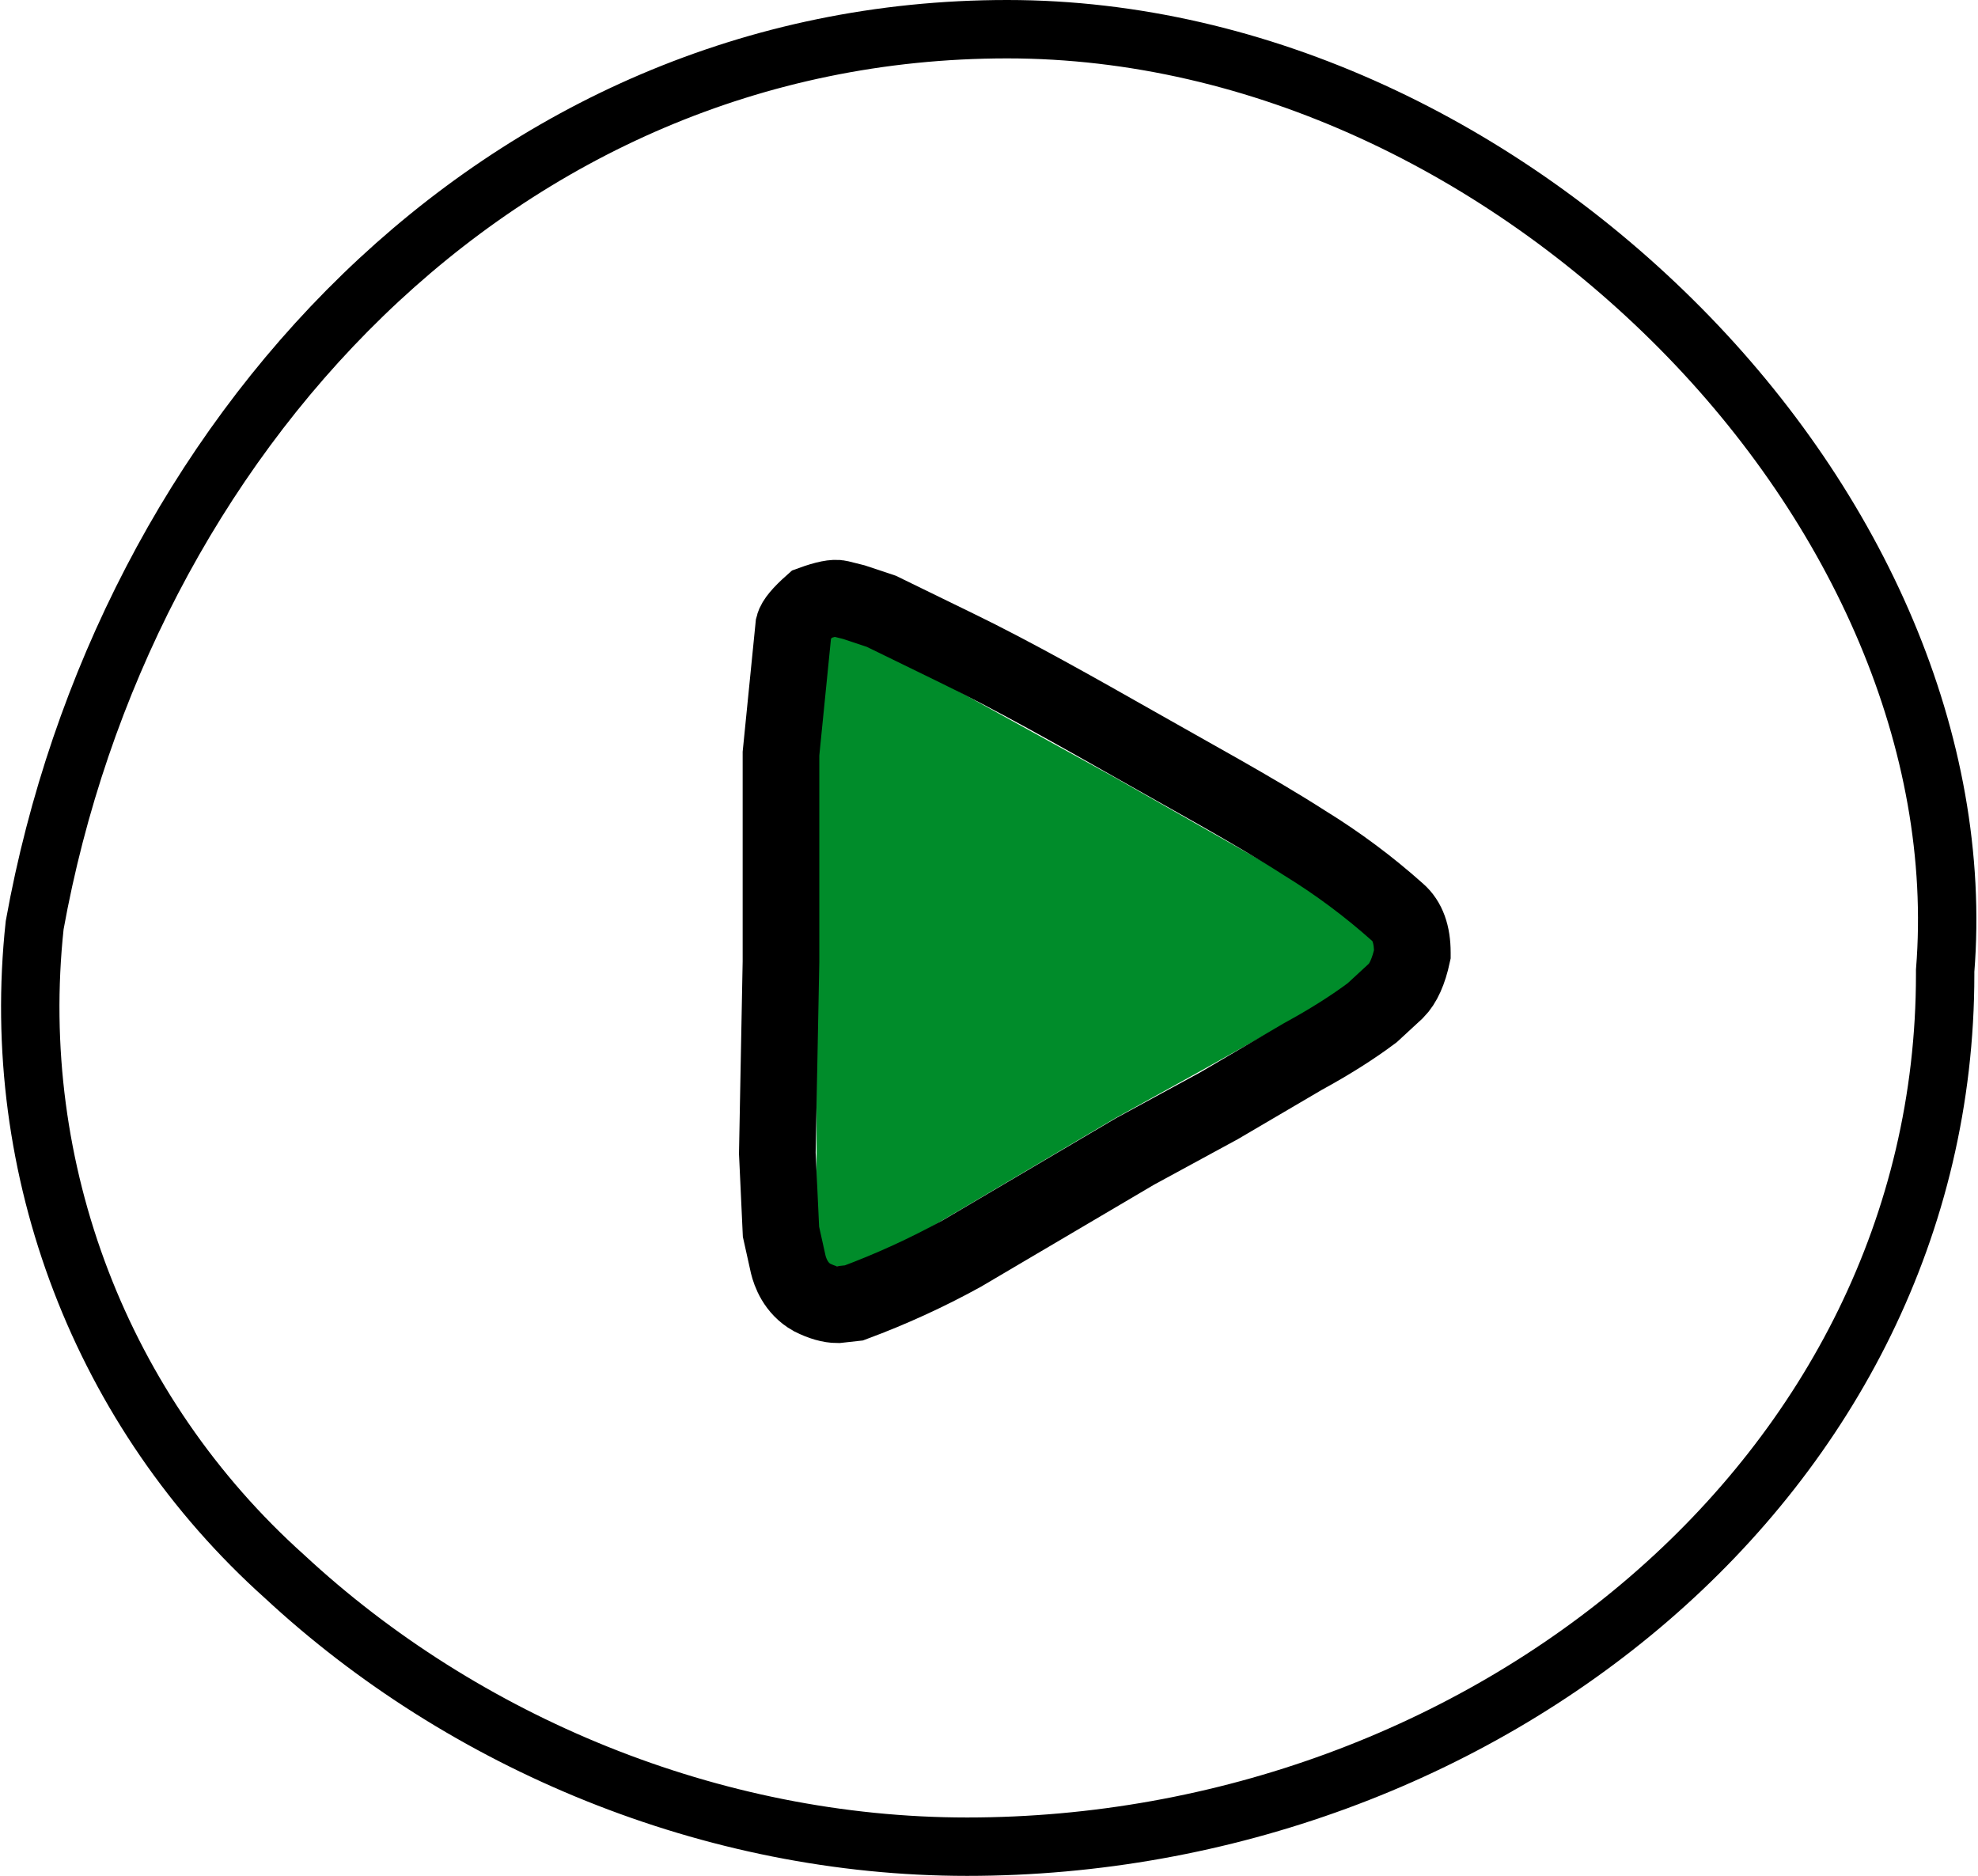
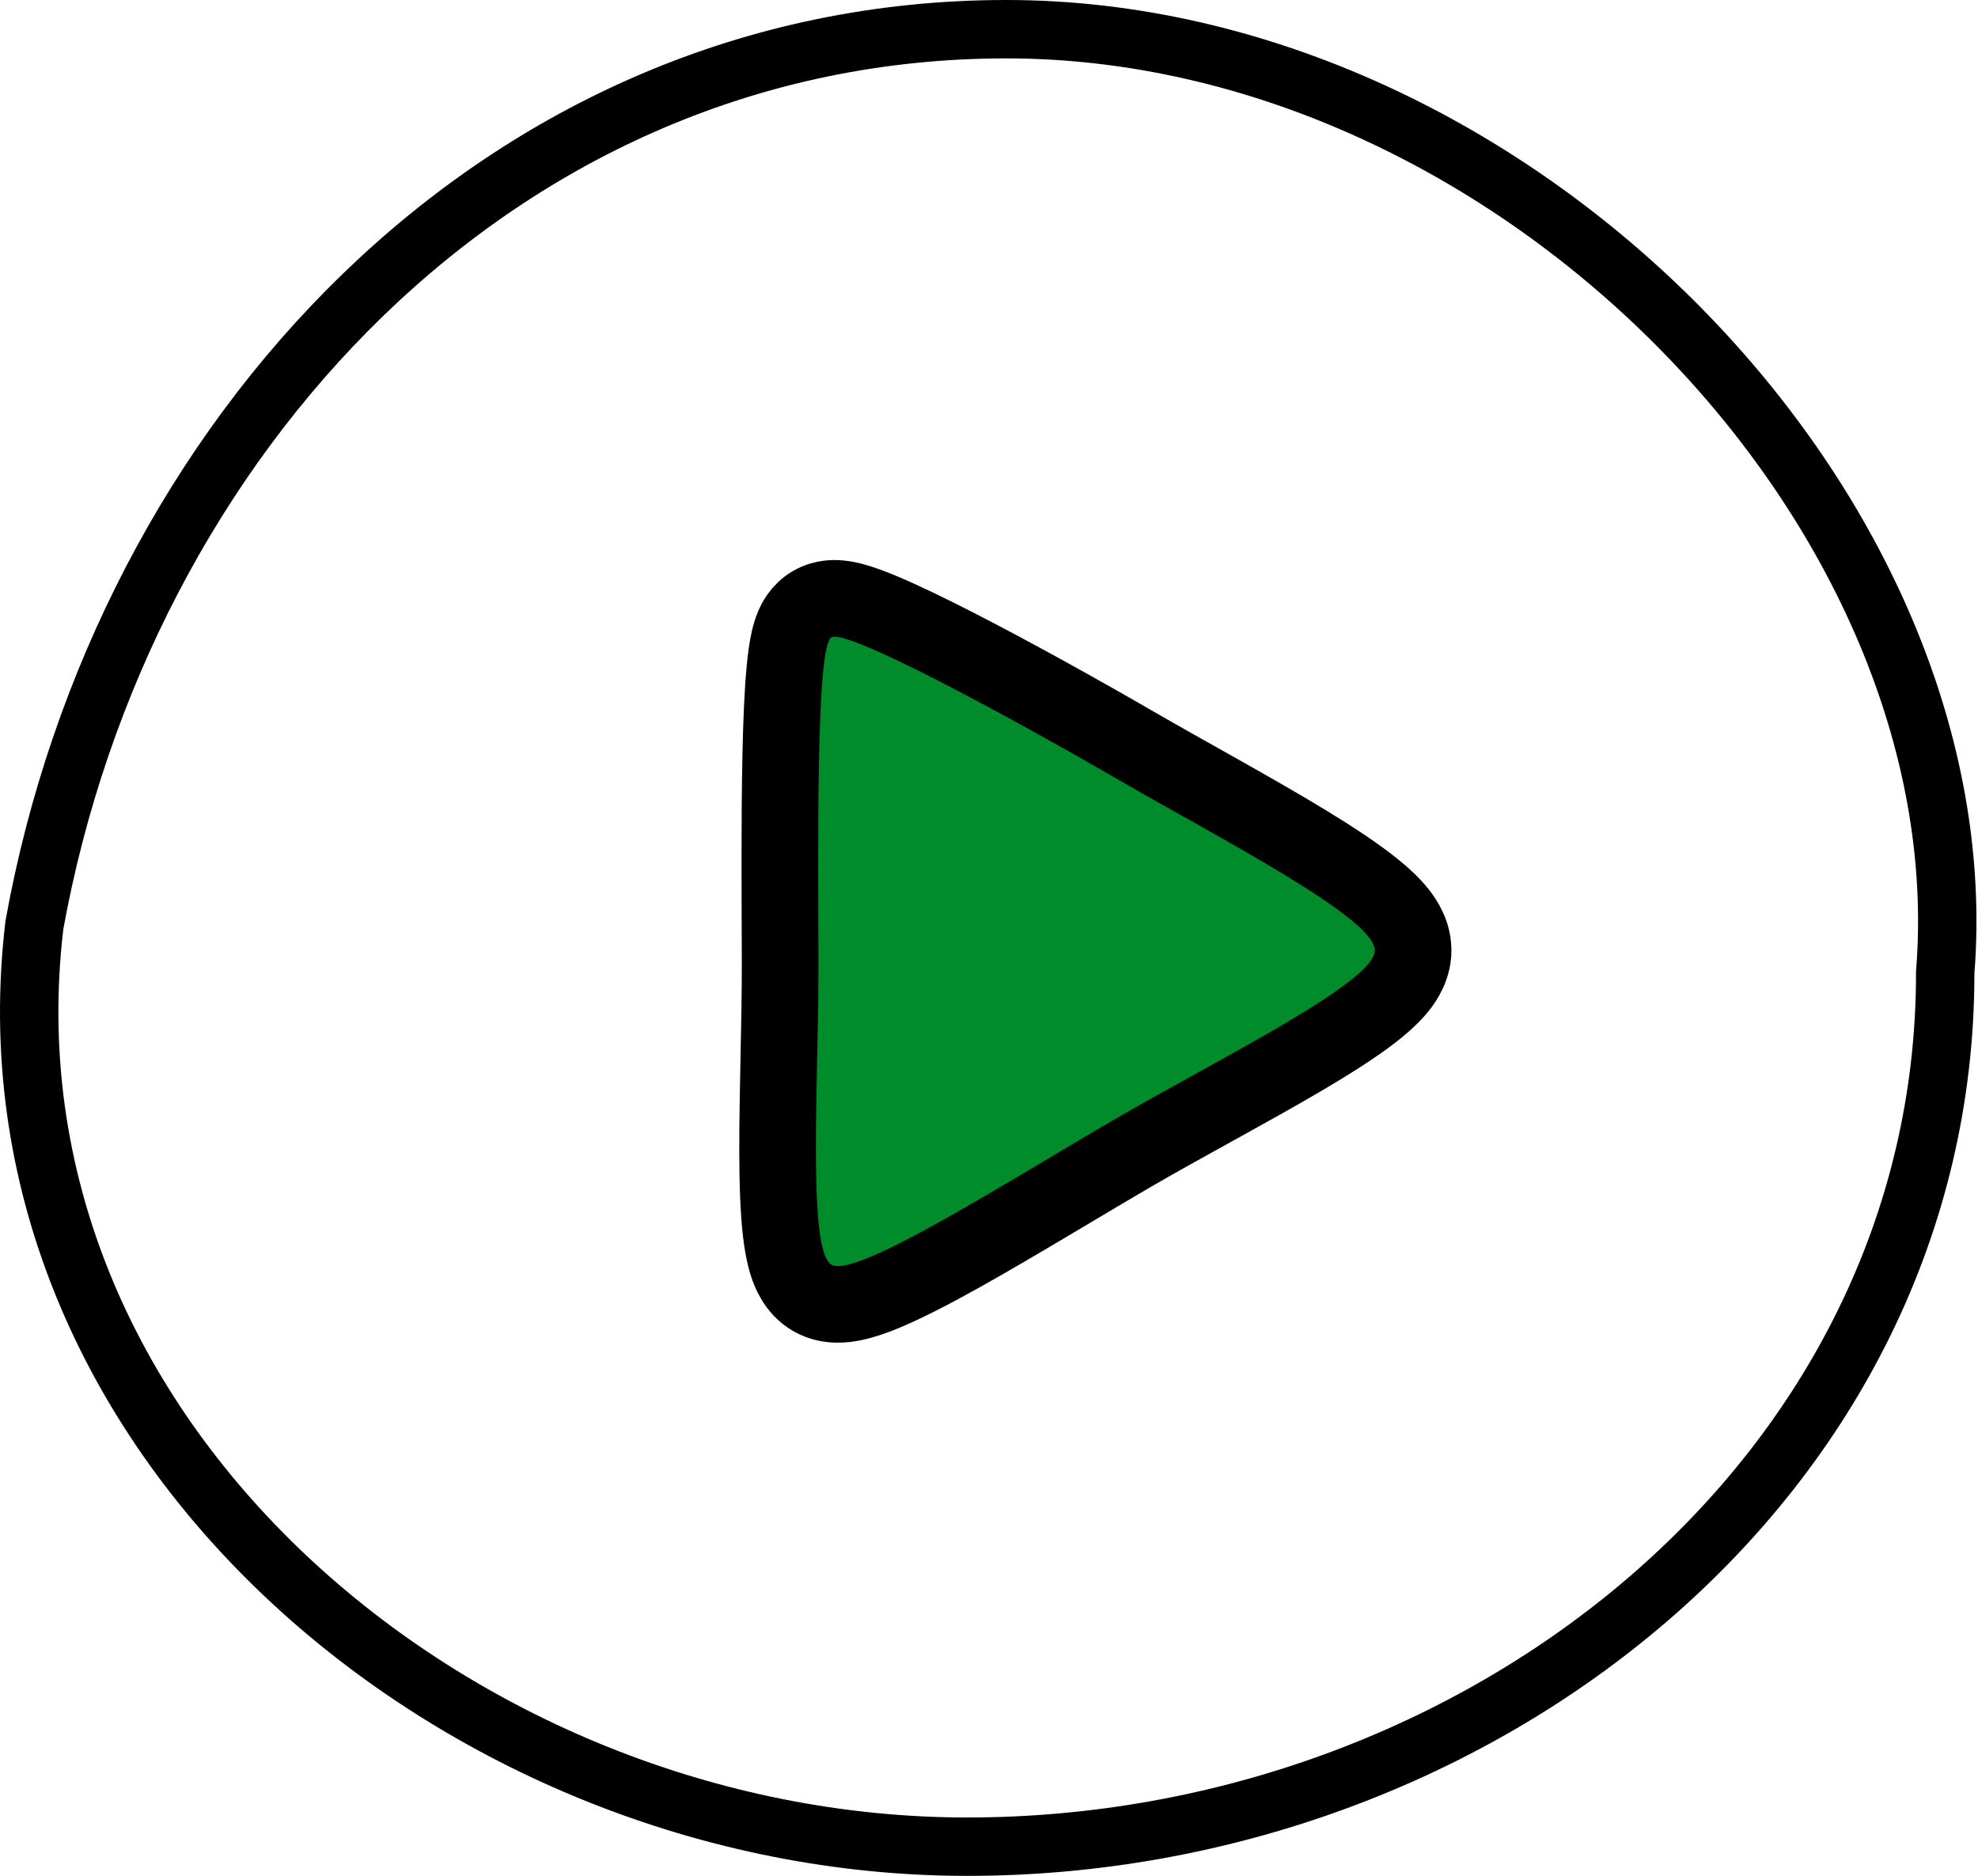
- <svg xmlns="http://www.w3.org/2000/svg" width="1084" height="1028" fill="none" viewBox="0 0 1084 1028">
-   <path stroke="#000" stroke-width="32" d="M552 16c139 0 272 66 369 164s155 227 145 352v2c0 275-254 478-536 478-140 0-276-57-374-148A419 419 0 0 1 19 507C67 241 273 16 552 16Z" />
-   <mask id="a" width="307" height="346" x="447" y="348" maskUnits="userSpaceOnUse" style="mask-type:alpha">
-     <path fill="#000" stroke="#000" stroke-width="101" d="m674 520-41 23-47 26-88 52v-41l1-53V422l87 48z" />
-   </mask>
-   <g mask="url(#a)">
-     <path fill="#008c2a" d="M307 237h540v556H307z" />
-   </g>
-   <path stroke="#000" stroke-width="42" d="M766 500q8 7 8 22v1q-3 14-9 20l-13 12q-16 12-38 24l-46 27-46 25-95 56a442 442 0 0 1-59 27l-9 1q-6 0-14-4c-9-5-12-14-13-18l-4-18-2-43 1-53 1-52V413l7-70q1-4 10-12 11-4 15-3l8 2 15 5 41 20c31 15 68 36 98 53 28 16 65 36 93 54a358 358 0 0 1 51 38Z" />
+ <svg xmlns="http://www.w3.org/2000/svg" width="1084" height="1028" viewBox="0 0 1084 1028" fill="none">
+   <path d="M551.529 16C690.539 16 824.354 81.858 921.07 180.1C1017.87 278.422 1075.88 407.468 1066.08 532.247L1066.03 532.873V533.5C1066.03 808.861 811.538 1012 530.029 1012C390.192 1012 253.599 955.372 156.384 863.556C59.406 771.963 2.245 646.075 18.861 506.865C67.026 240.585 273.378 16 551.529 16Z" stroke="black" stroke-width="32" />
+   <path d="M766.443 500.324C769.5 504.175 774.85 511.91 774.388 521.998L774.362 522.48L774.293 523.354C773.429 532.313 768.277 539.019 765.163 542.594C761.357 546.963 756.552 551.112 751.61 554.92C741.646 562.598 728.378 570.961 714.124 579.364C699.74 587.844 683.648 596.774 667.79 605.541C651.824 614.368 636.109 623.023 622.062 631.167C593.371 647.801 556.557 670.431 526.642 687.129C511.55 695.553 497.2 703.054 485.464 707.986C479.667 710.423 473.707 712.578 468.177 713.767C465.402 714.363 462.092 714.861 458.584 714.798C455.222 714.738 450.187 714.142 445.155 711.237C436.164 706.047 432.827 696.825 431.532 692.813C429.817 687.503 428.775 681.42 428.069 675.435C426.64 663.317 426.189 647.883 426.145 631.525C426.101 615.019 426.476 596.759 426.843 578.812C427.213 560.747 427.575 542.995 427.53 527.06C427.433 492.503 427.117 448.908 427.884 413.426C428.266 395.734 428.924 379.564 430.073 367.321C430.639 361.289 431.383 355.535 432.45 350.799C432.972 348.484 433.734 345.655 434.934 342.895C435.729 341.068 438.462 334.916 445.155 331.052C451.528 327.373 457.903 327.842 459.901 328.01C462.839 328.257 465.639 328.901 467.906 329.523C472.534 330.794 477.879 332.808 483.382 335.11C494.545 339.782 508.822 346.69 524.26 354.6C555.261 370.483 592.47 391.197 622.052 408.327C649.858 424.428 686.915 444.437 715.419 461.781C729.8 470.532 743.159 479.278 753.045 487.296C757.934 491.261 762.734 495.651 766.443 500.324Z" fill="#008C2A" stroke="black" stroke-width="42" />
</svg>
